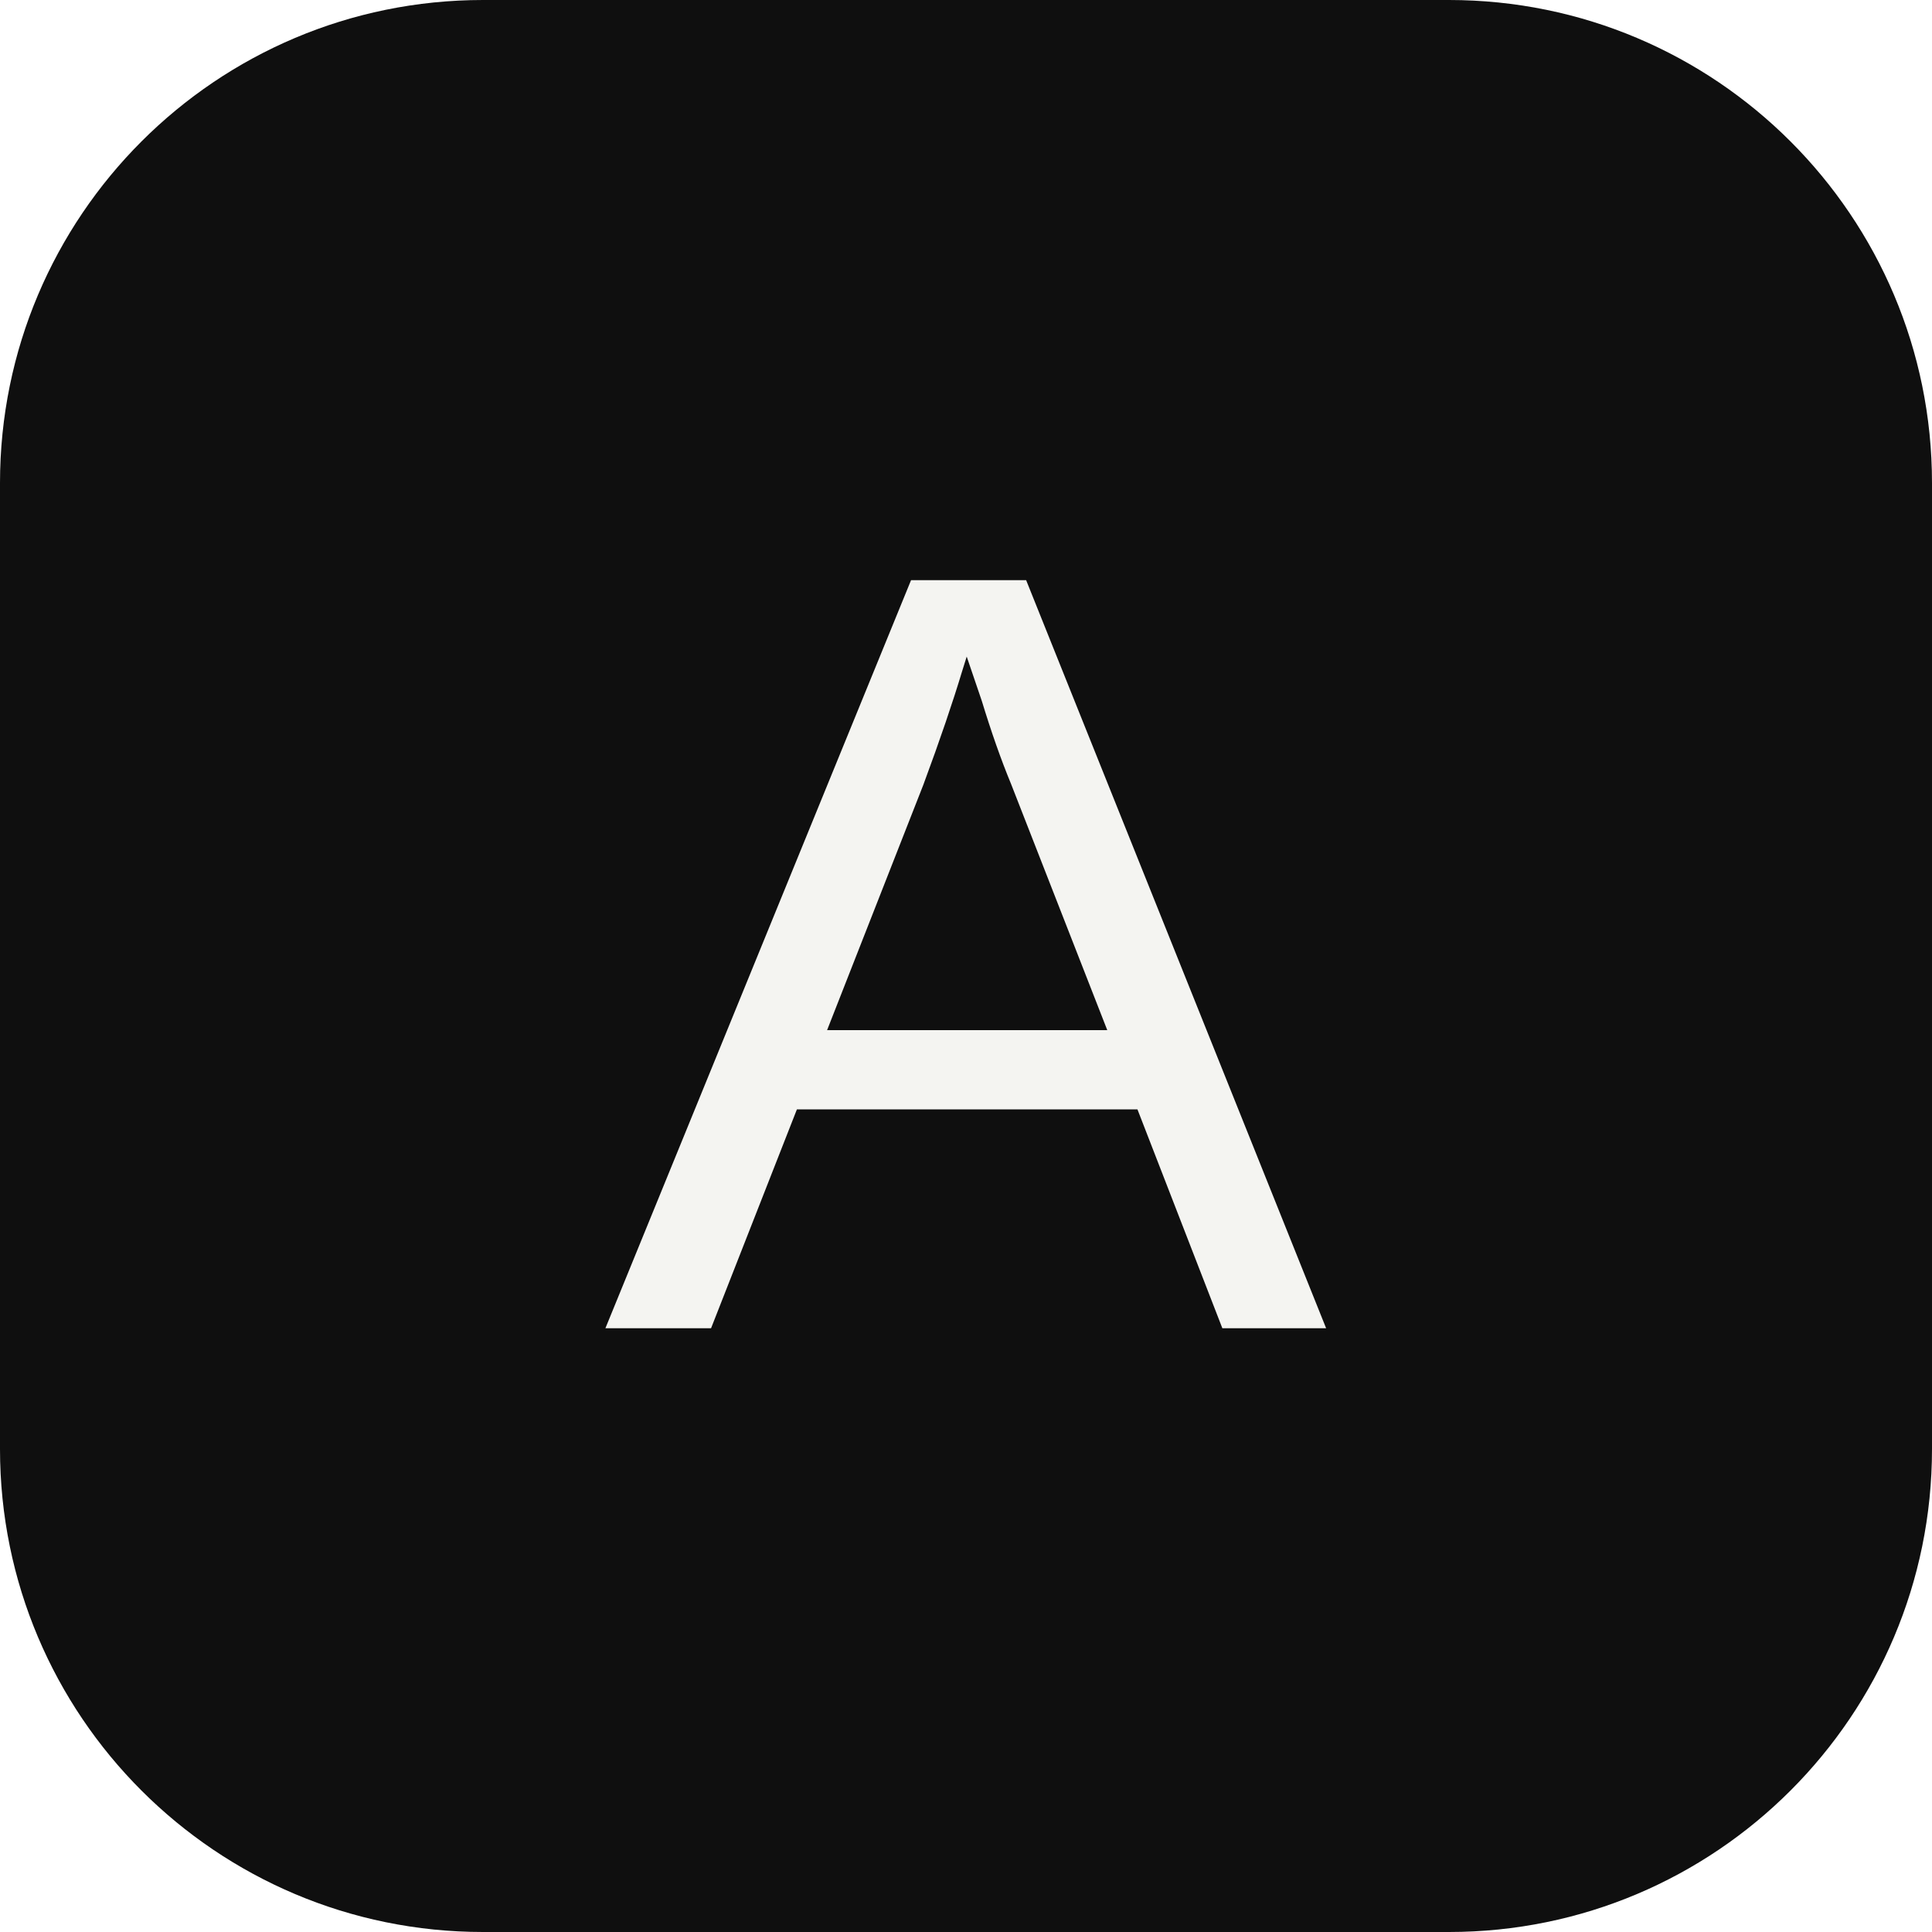
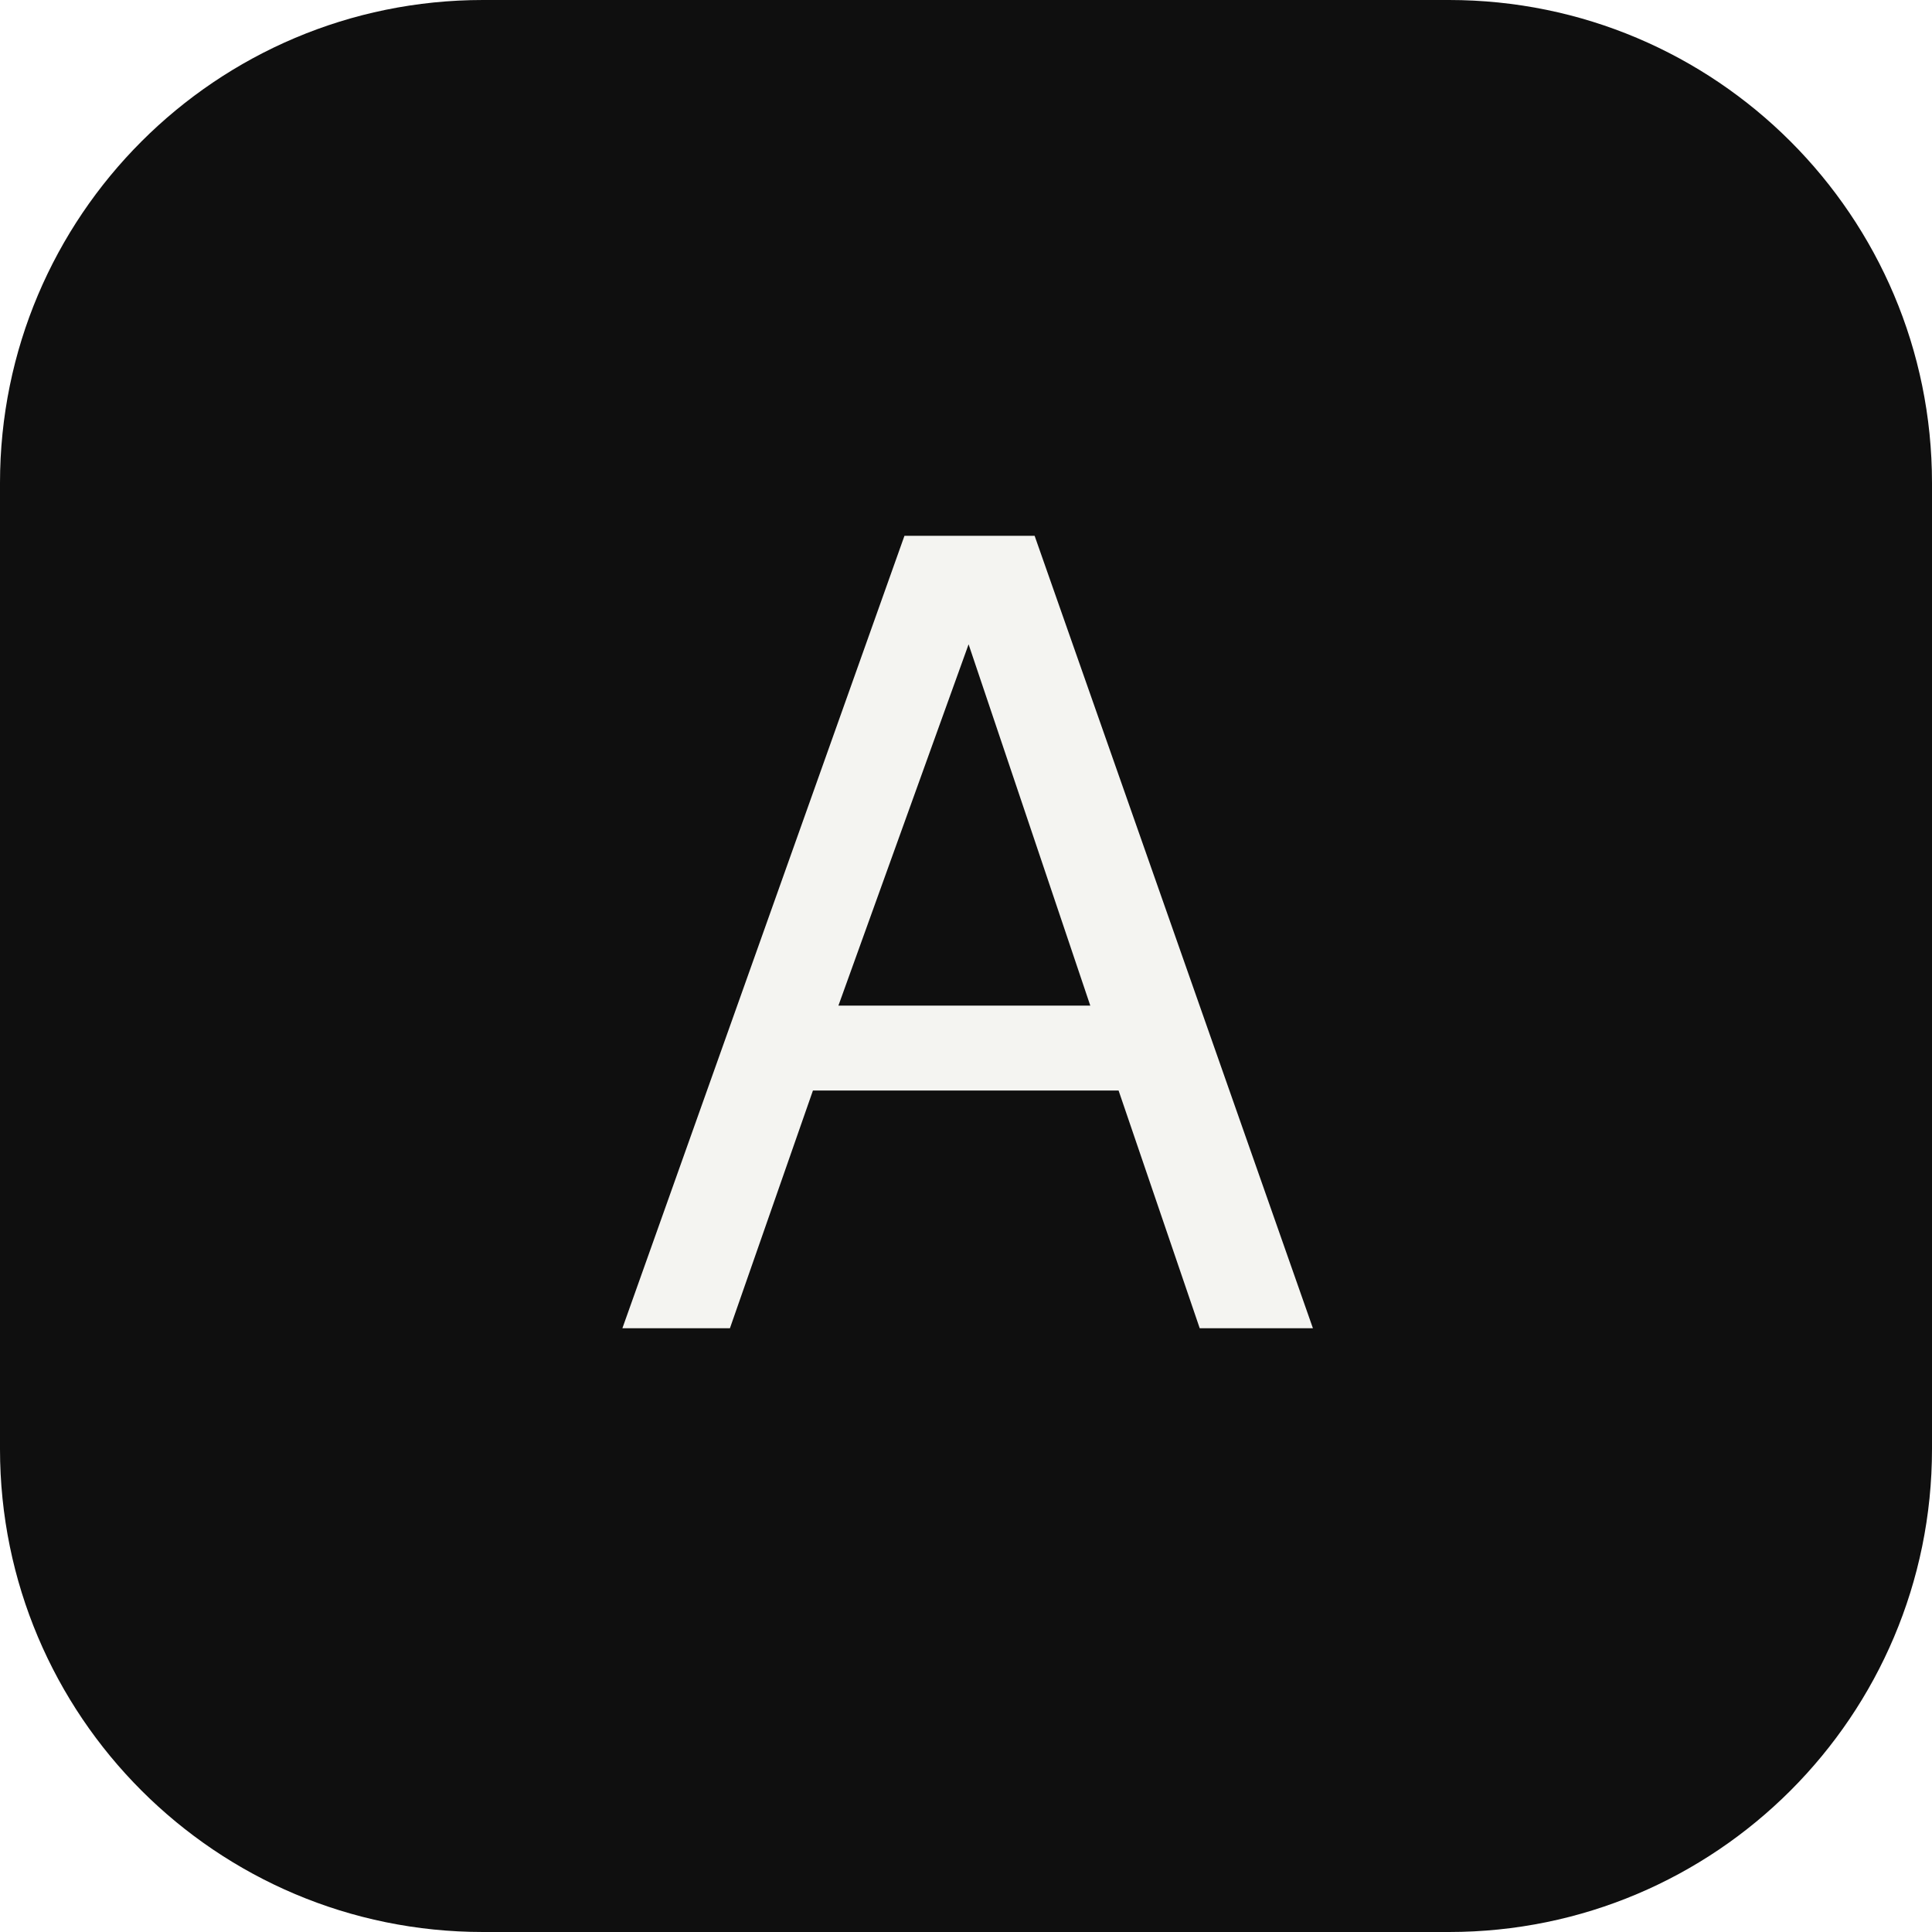
<svg xmlns="http://www.w3.org/2000/svg" viewBox="0 0 32 32">
  <rect width="32" height="32" rx="8" fill="#0f0f0f" />
-   <text x="16" y="22" font-family="'Geist','Helvetica Neue',Arial,sans-serif" font-weight="500" font-size="18" fill="#f4f4f1" text-anchor="middle" letter-spacing="-0.5">A</text>
+   <text x="16" y="22" font-family="'Helvetica Neue',Helvetica,Arial,sans-serif" font-weight="500" font-size="18" fill="#f4f4f1" text-anchor="middle" letter-spacing="-0.5">A</text>
</svg>
